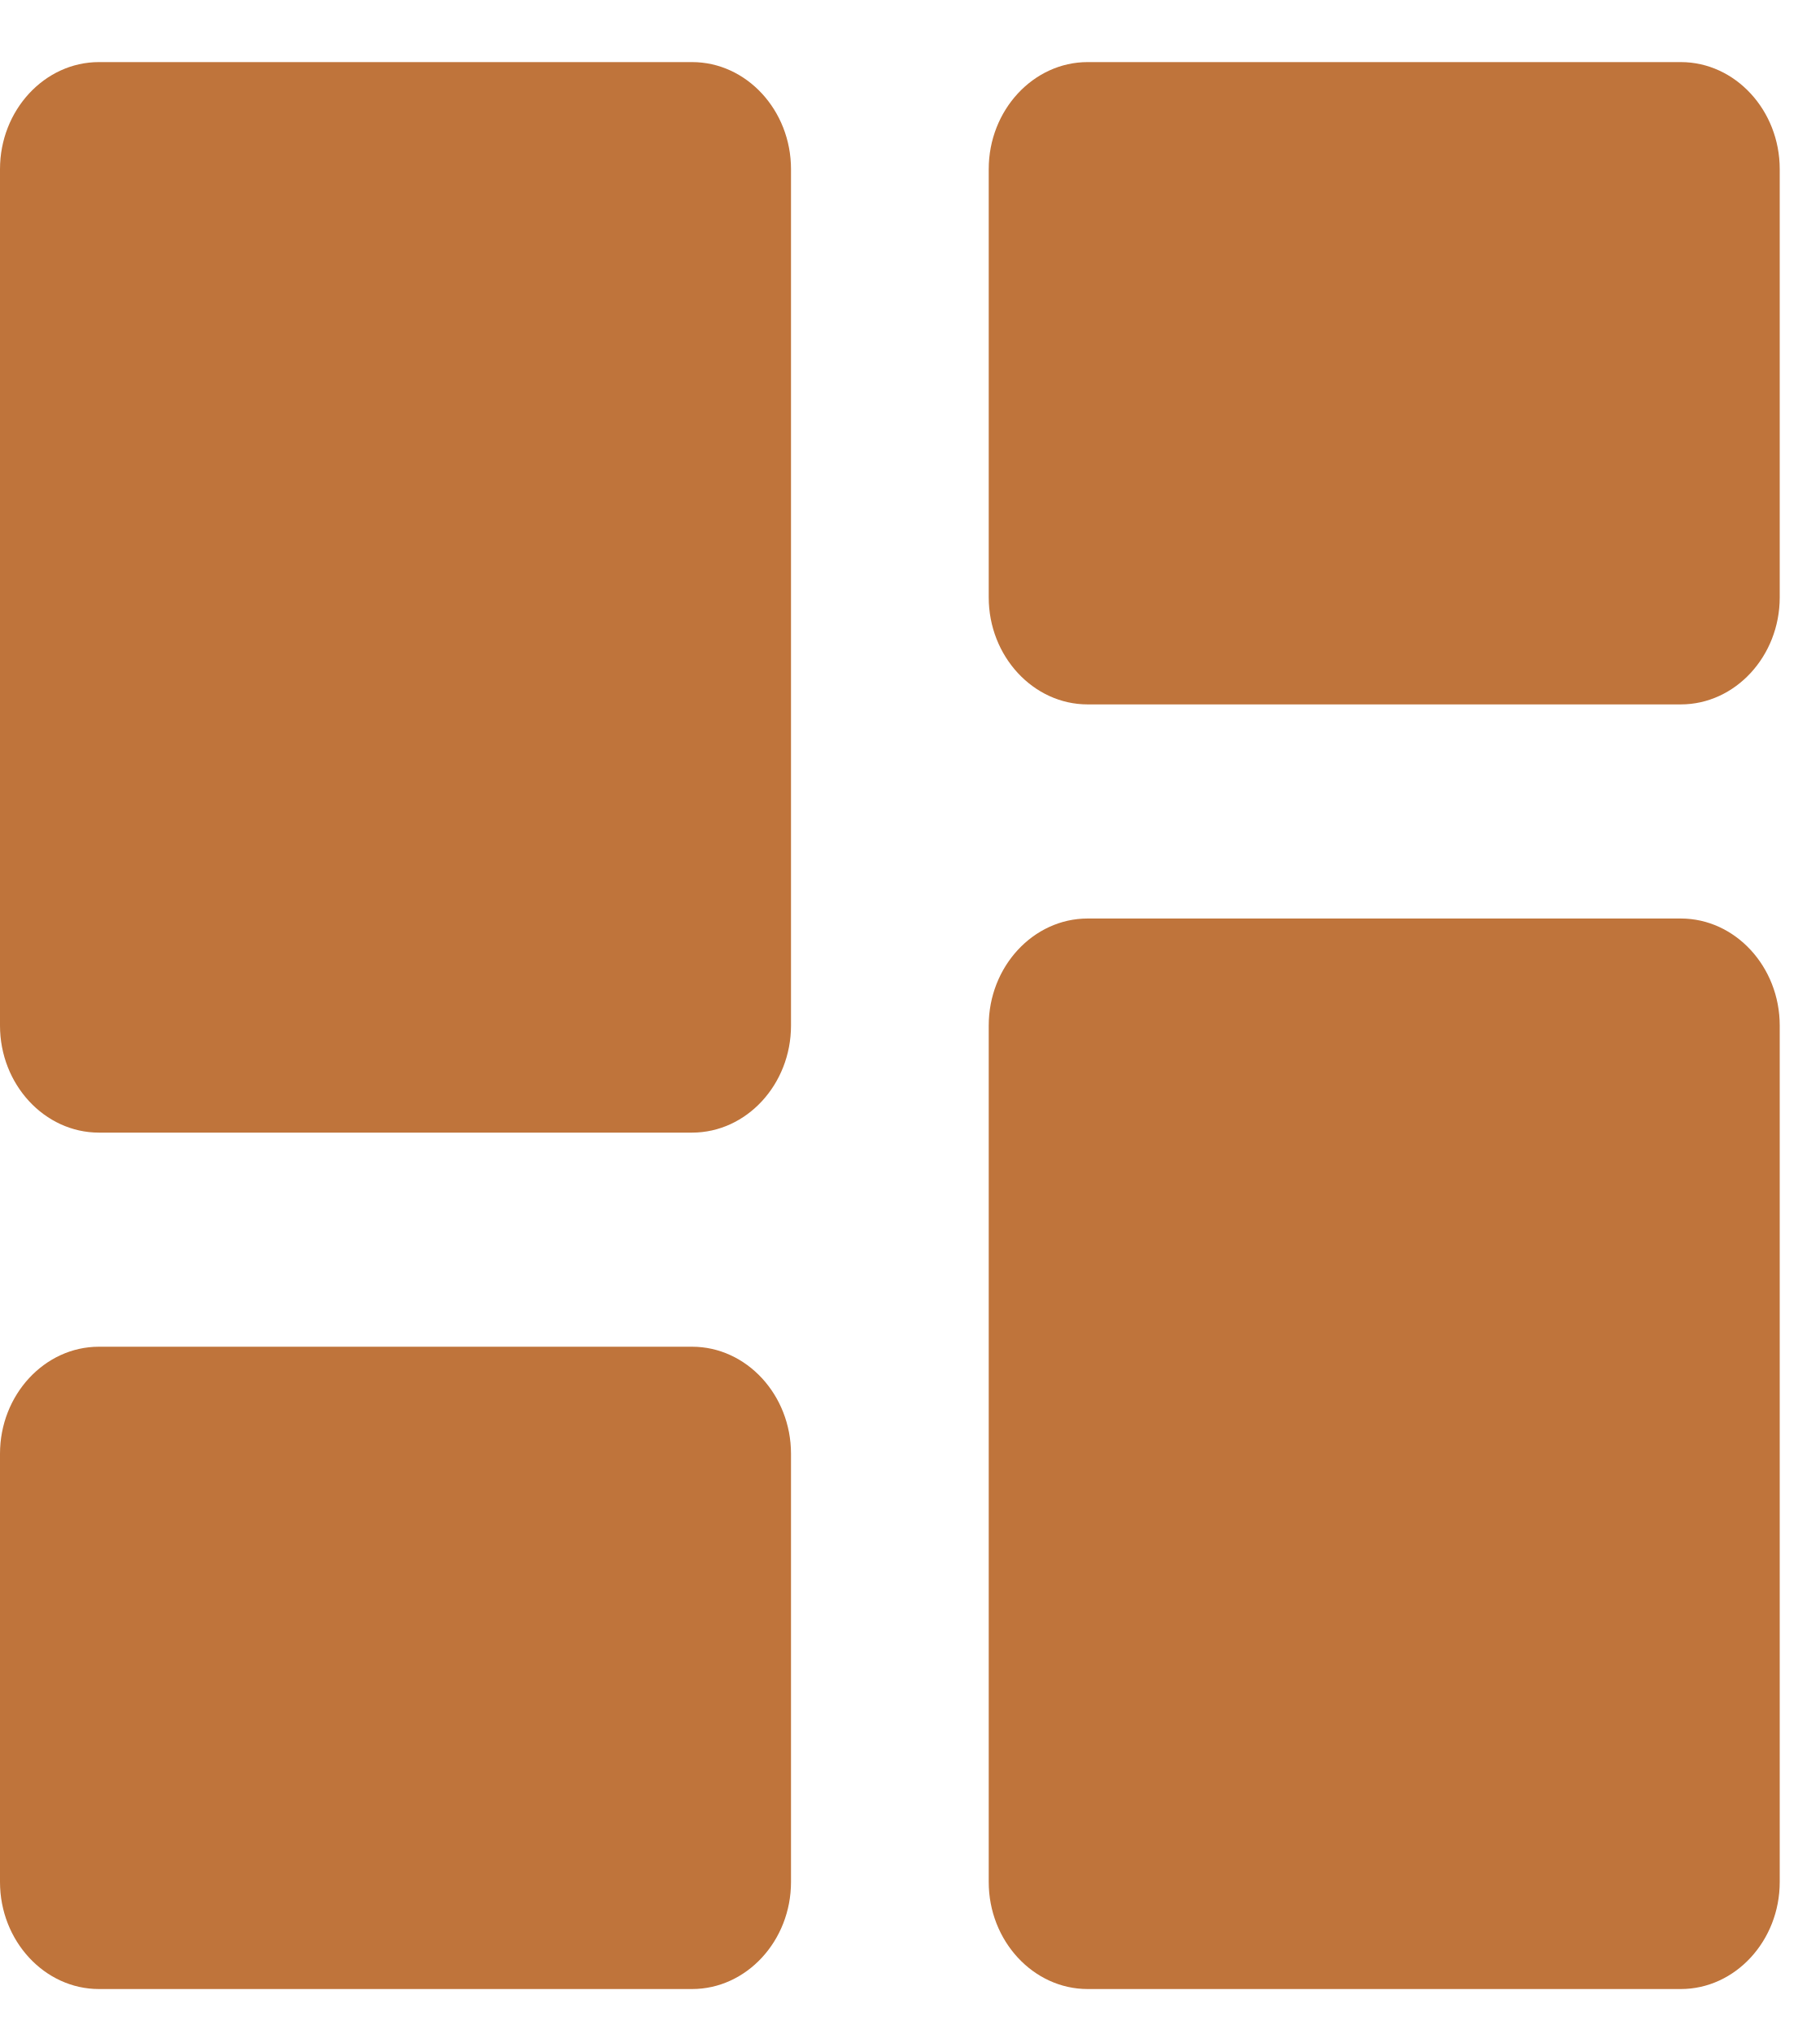
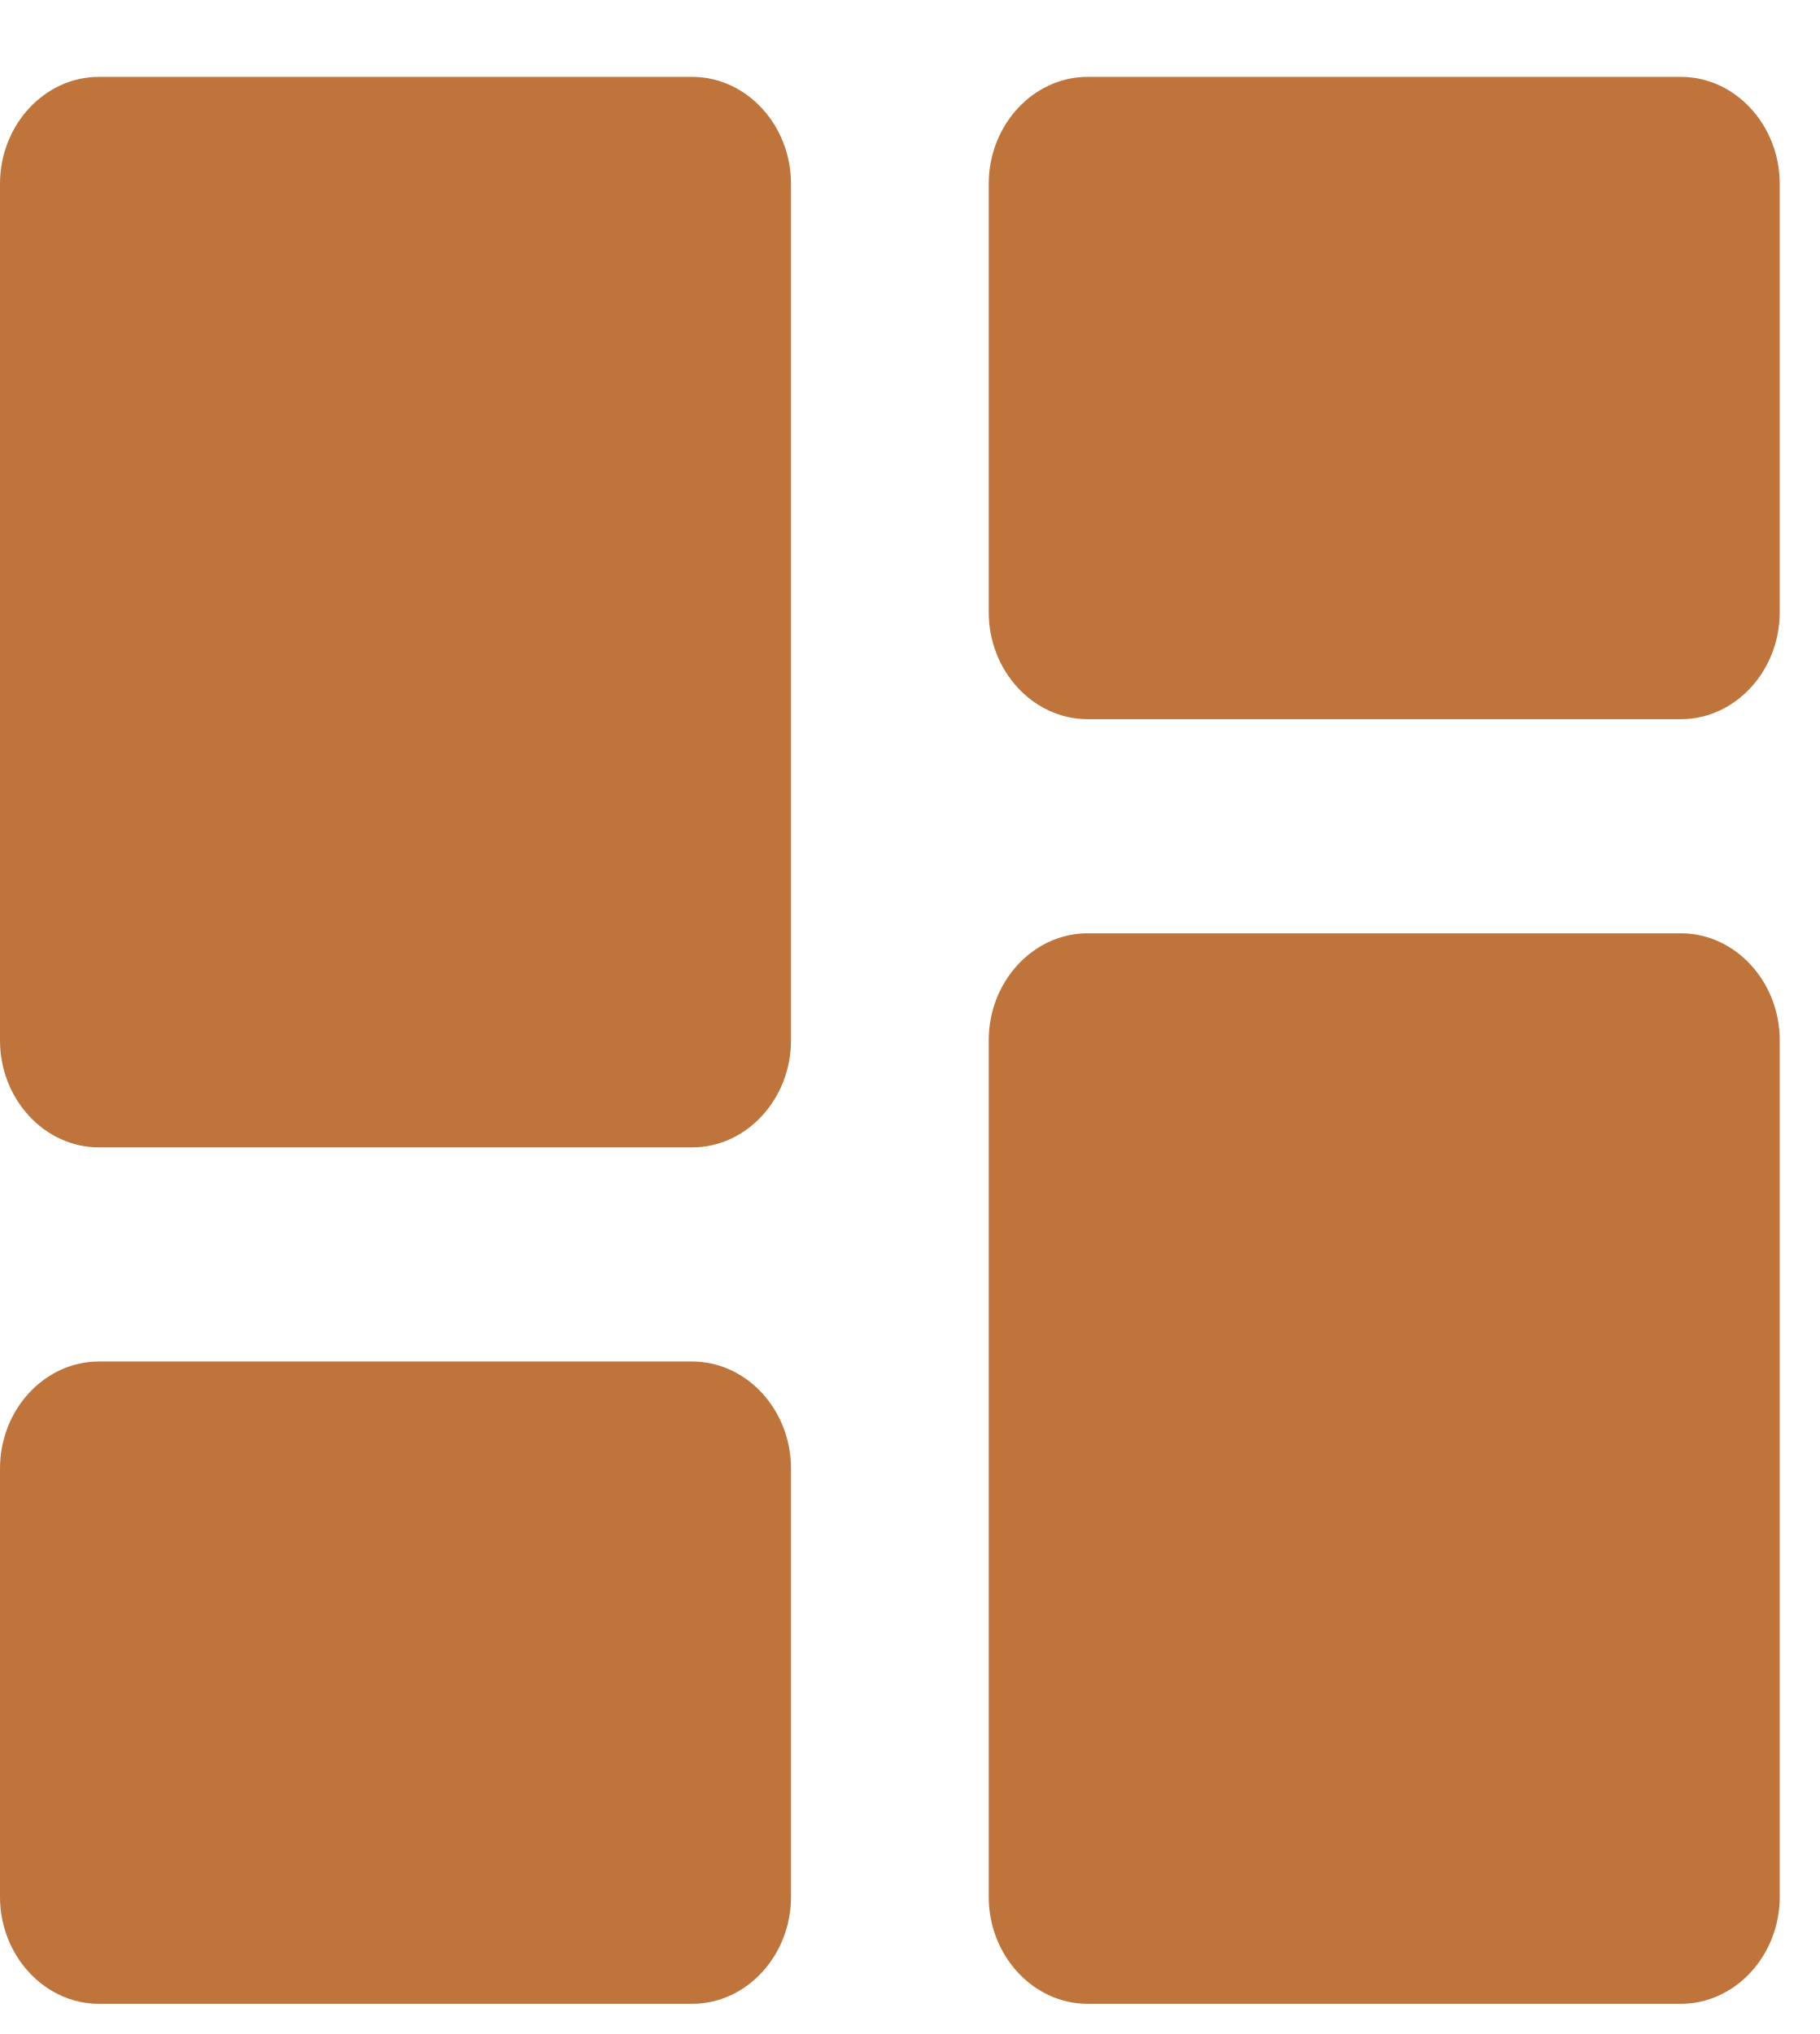
<svg xmlns="http://www.w3.org/2000/svg" width="17" height="19" viewBox="0 0 17 19" fill="none">
-   <path d="M0.924 10.58H6.465C6.973 10.58 7.389 10.13 7.389 9.58V1.58C7.389 1.03 6.973 0.58 6.465 0.58H0.924C0.416 0.58 0 1.03 0 1.58V9.58C0 10.13 0.416 10.58 0.924 10.58ZM0.924 18.58H6.465C6.973 18.58 7.389 18.13 7.389 17.58V13.58C7.389 13.03 6.973 12.58 6.465 12.58H0.924C0.416 12.58 0 13.03 0 13.58V17.58C0 18.13 0.416 18.58 0.924 18.58ZM10.16 18.58H15.701C16.209 18.58 16.625 18.13 16.625 17.58V9.58C16.625 9.03 16.209 8.58 15.701 8.58H10.16C9.652 8.58 9.236 9.03 9.236 9.58V17.58C9.236 18.13 9.652 18.58 10.16 18.58ZM9.236 1.58V5.58C9.236 6.13 9.652 6.58 10.16 6.58H15.701C16.209 6.58 16.625 6.13 16.625 5.58V1.58C16.625 1.03 16.209 0.58 15.701 0.58H10.16C9.652 0.58 9.236 1.03 9.236 1.58Z" fill="#BF743B" />
+   <path d="M0.924 10.718H6.465C6.973 10.718 7.389 10.268 7.389 9.718V1.718C7.389 1.168 6.973 0.718 6.465 0.718H0.924C0.416 0.718 0 1.168 0 1.718V9.718C0 10.268 0.416 10.718 0.924 10.718ZM0.924 18.718H6.465C6.973 18.718 7.389 18.268 7.389 17.718V13.718C7.389 13.168 6.973 12.718 6.465 12.718H0.924C0.416 12.718 0 13.168 0 13.718V17.718C0 18.268 0.416 18.718 0.924 18.718ZM10.16 18.718H15.701C16.209 18.718 16.625 18.268 16.625 17.718V9.718C16.625 9.168 16.209 8.718 15.701 8.718H10.16C9.652 8.718 9.236 9.168 9.236 9.718V17.718C9.236 18.268 9.652 18.718 10.16 18.718ZM9.236 1.718V5.718C9.236 6.268 9.652 6.718 10.16 6.718H15.701C16.209 6.718 16.625 6.268 16.625 5.718V1.718C16.625 1.168 16.209 0.718 15.701 0.718H10.16C9.652 0.718 9.236 1.168 9.236 1.718Z" fill="#BF743B" />
</svg>
